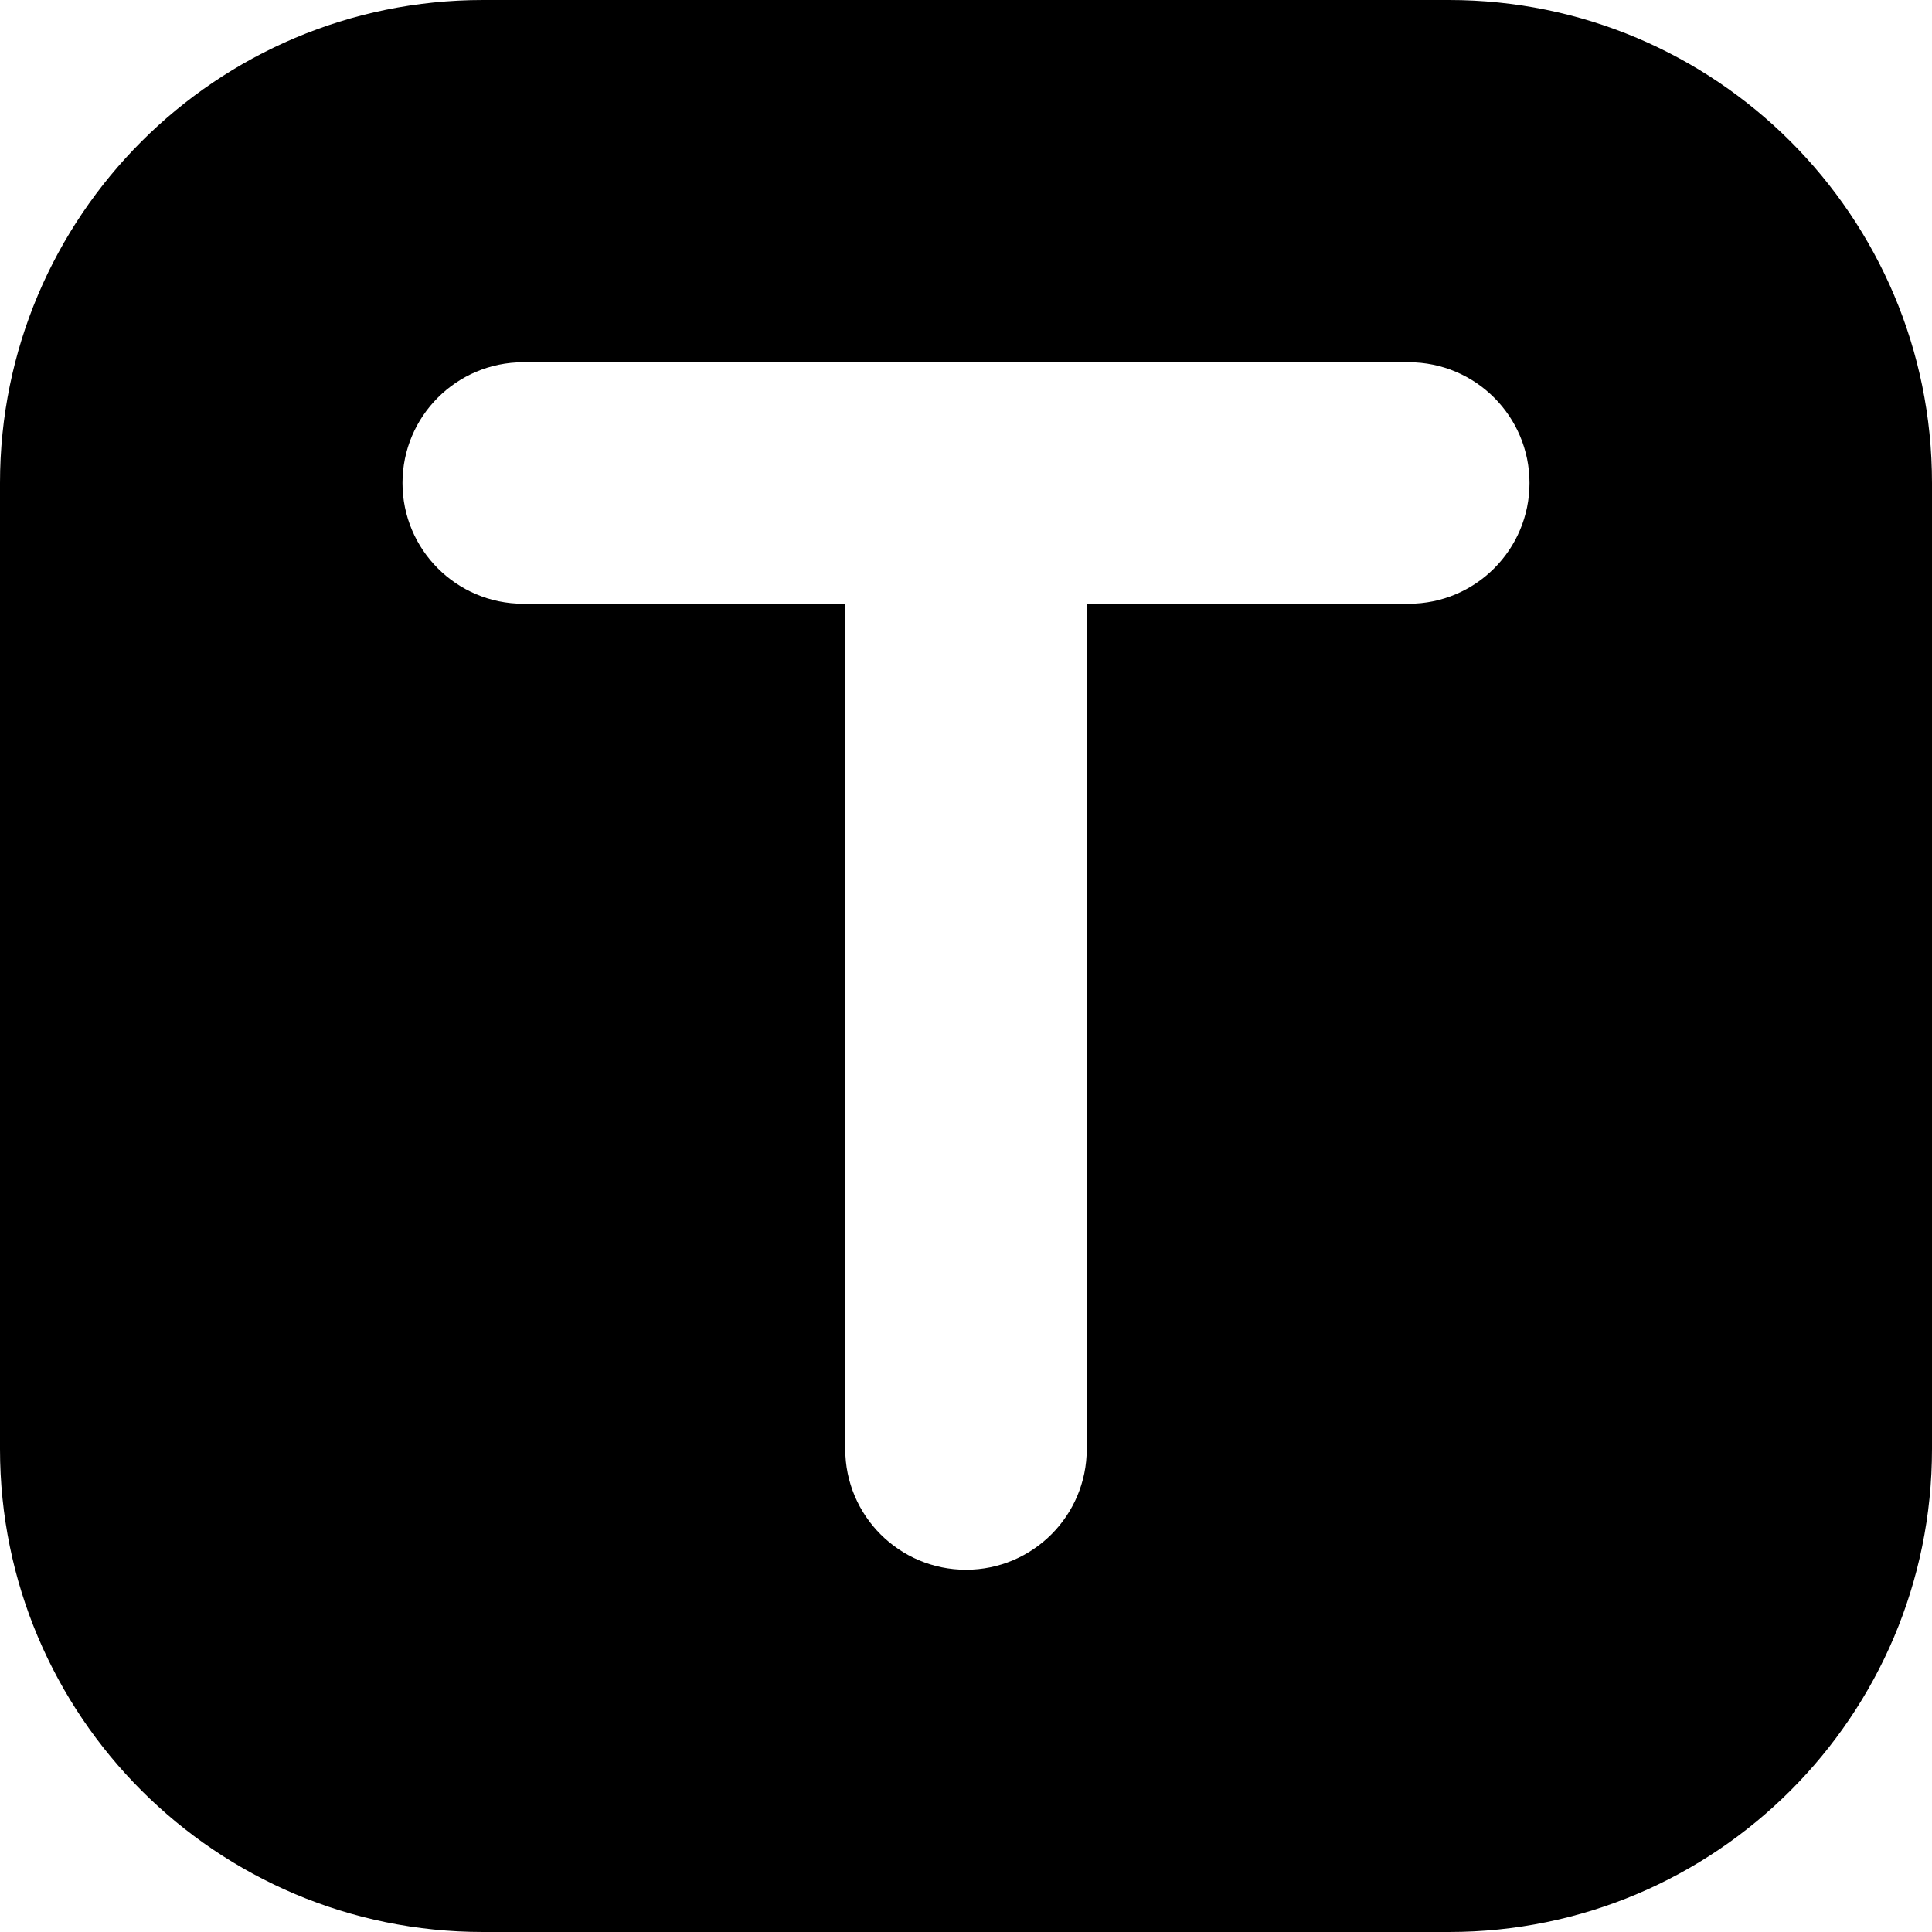
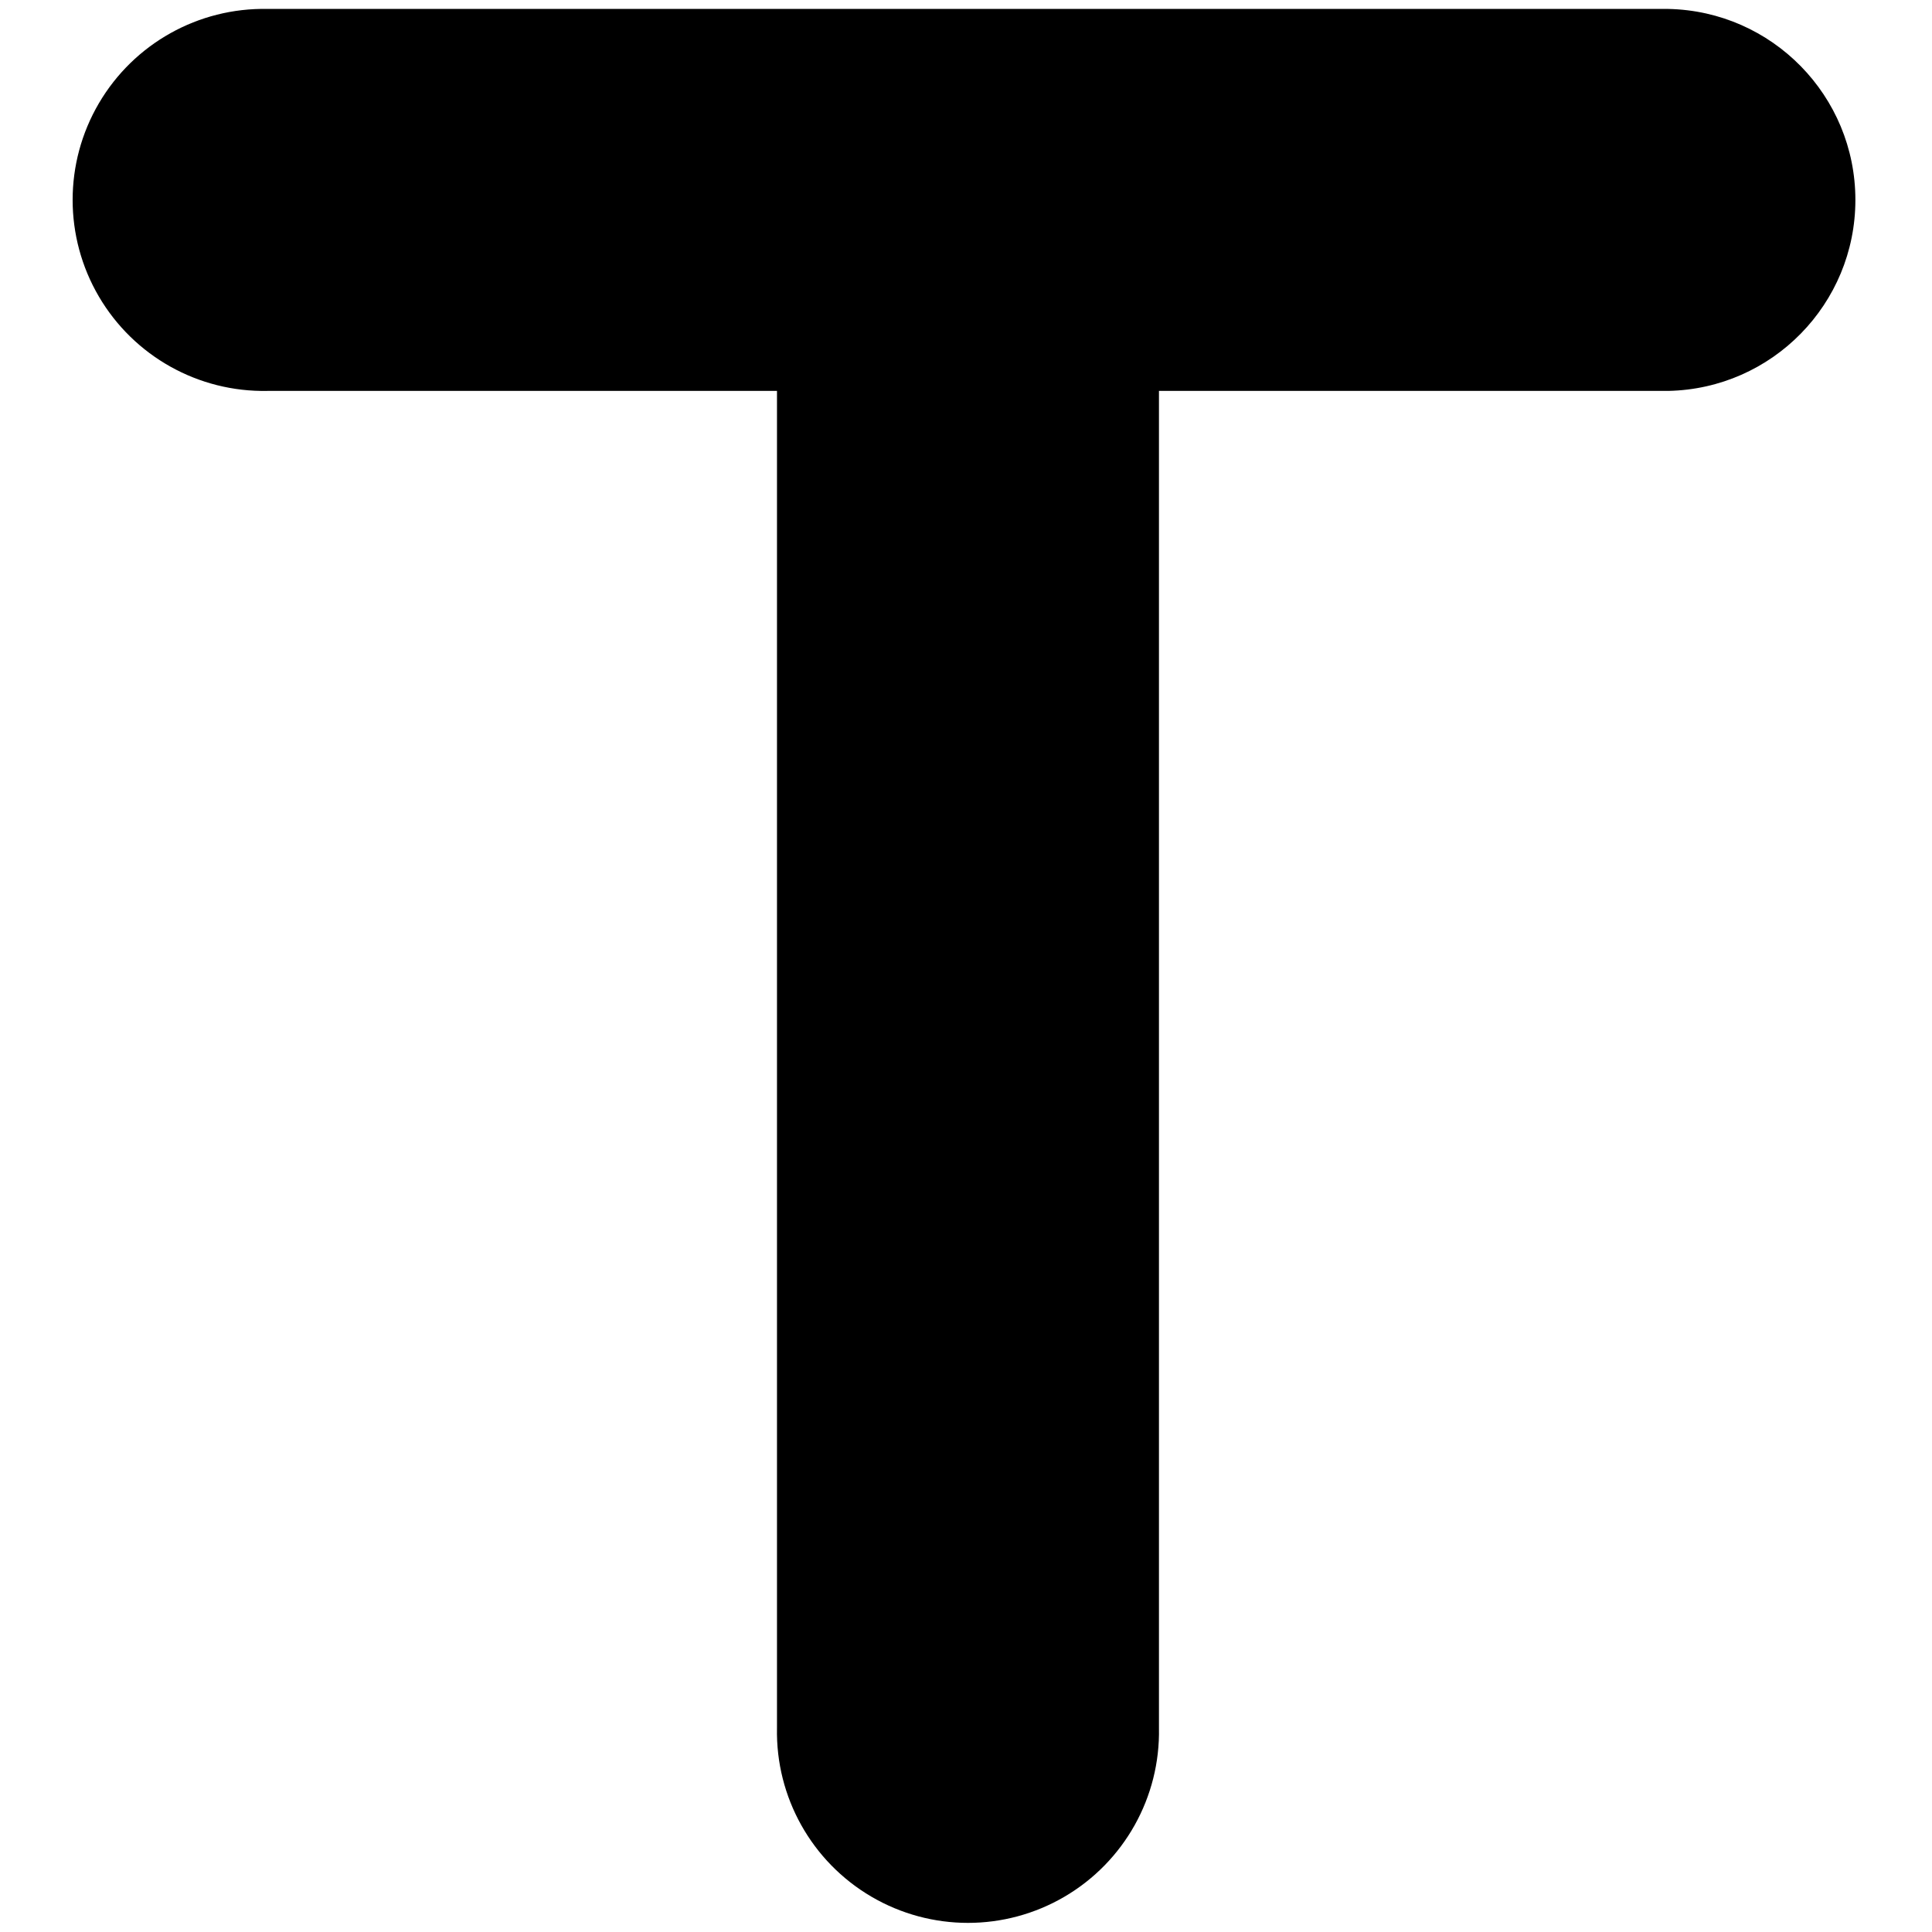
- <svg xmlns="http://www.w3.org/2000/svg" viewBox="0 0 24 24" width="24" height="24">
-   <path fill-rule="nonzero" clip-rule="nonzero" d="M6 0a6 6 0 0 0-6 6v12a6 6 0 0 0 6 6h12a6 6 0 0 0 6-6V6a6 6 0 0 0-6-6H6Zm.5 7.5a1.5 1.5 0 1 1 0-3h11a1.5 1.5 0 0 1 0 3h-4V18a1.5 1.5 0 1 1-3 0V7.5h-4Z">
-   </path>
+ <svg xmlns="http://www.w3.org/2000/svg" viewBox="0 0 24 24" width="24" height="24" version="1.1" id="svg1">
+   <defs id="defs1" />
+   <path d="m 3.324,4.856 a 2.373,2.373 0 1 1 0,-4.745 H 20.724 a 2.373,2.373 0 0 1 0,4.745 h -6.327 V 21.465 a 2.373,2.373 0 1 1 -4.745,0 V 4.856 Z" id="path1" style="stroke-width:1.582" />
</svg>
